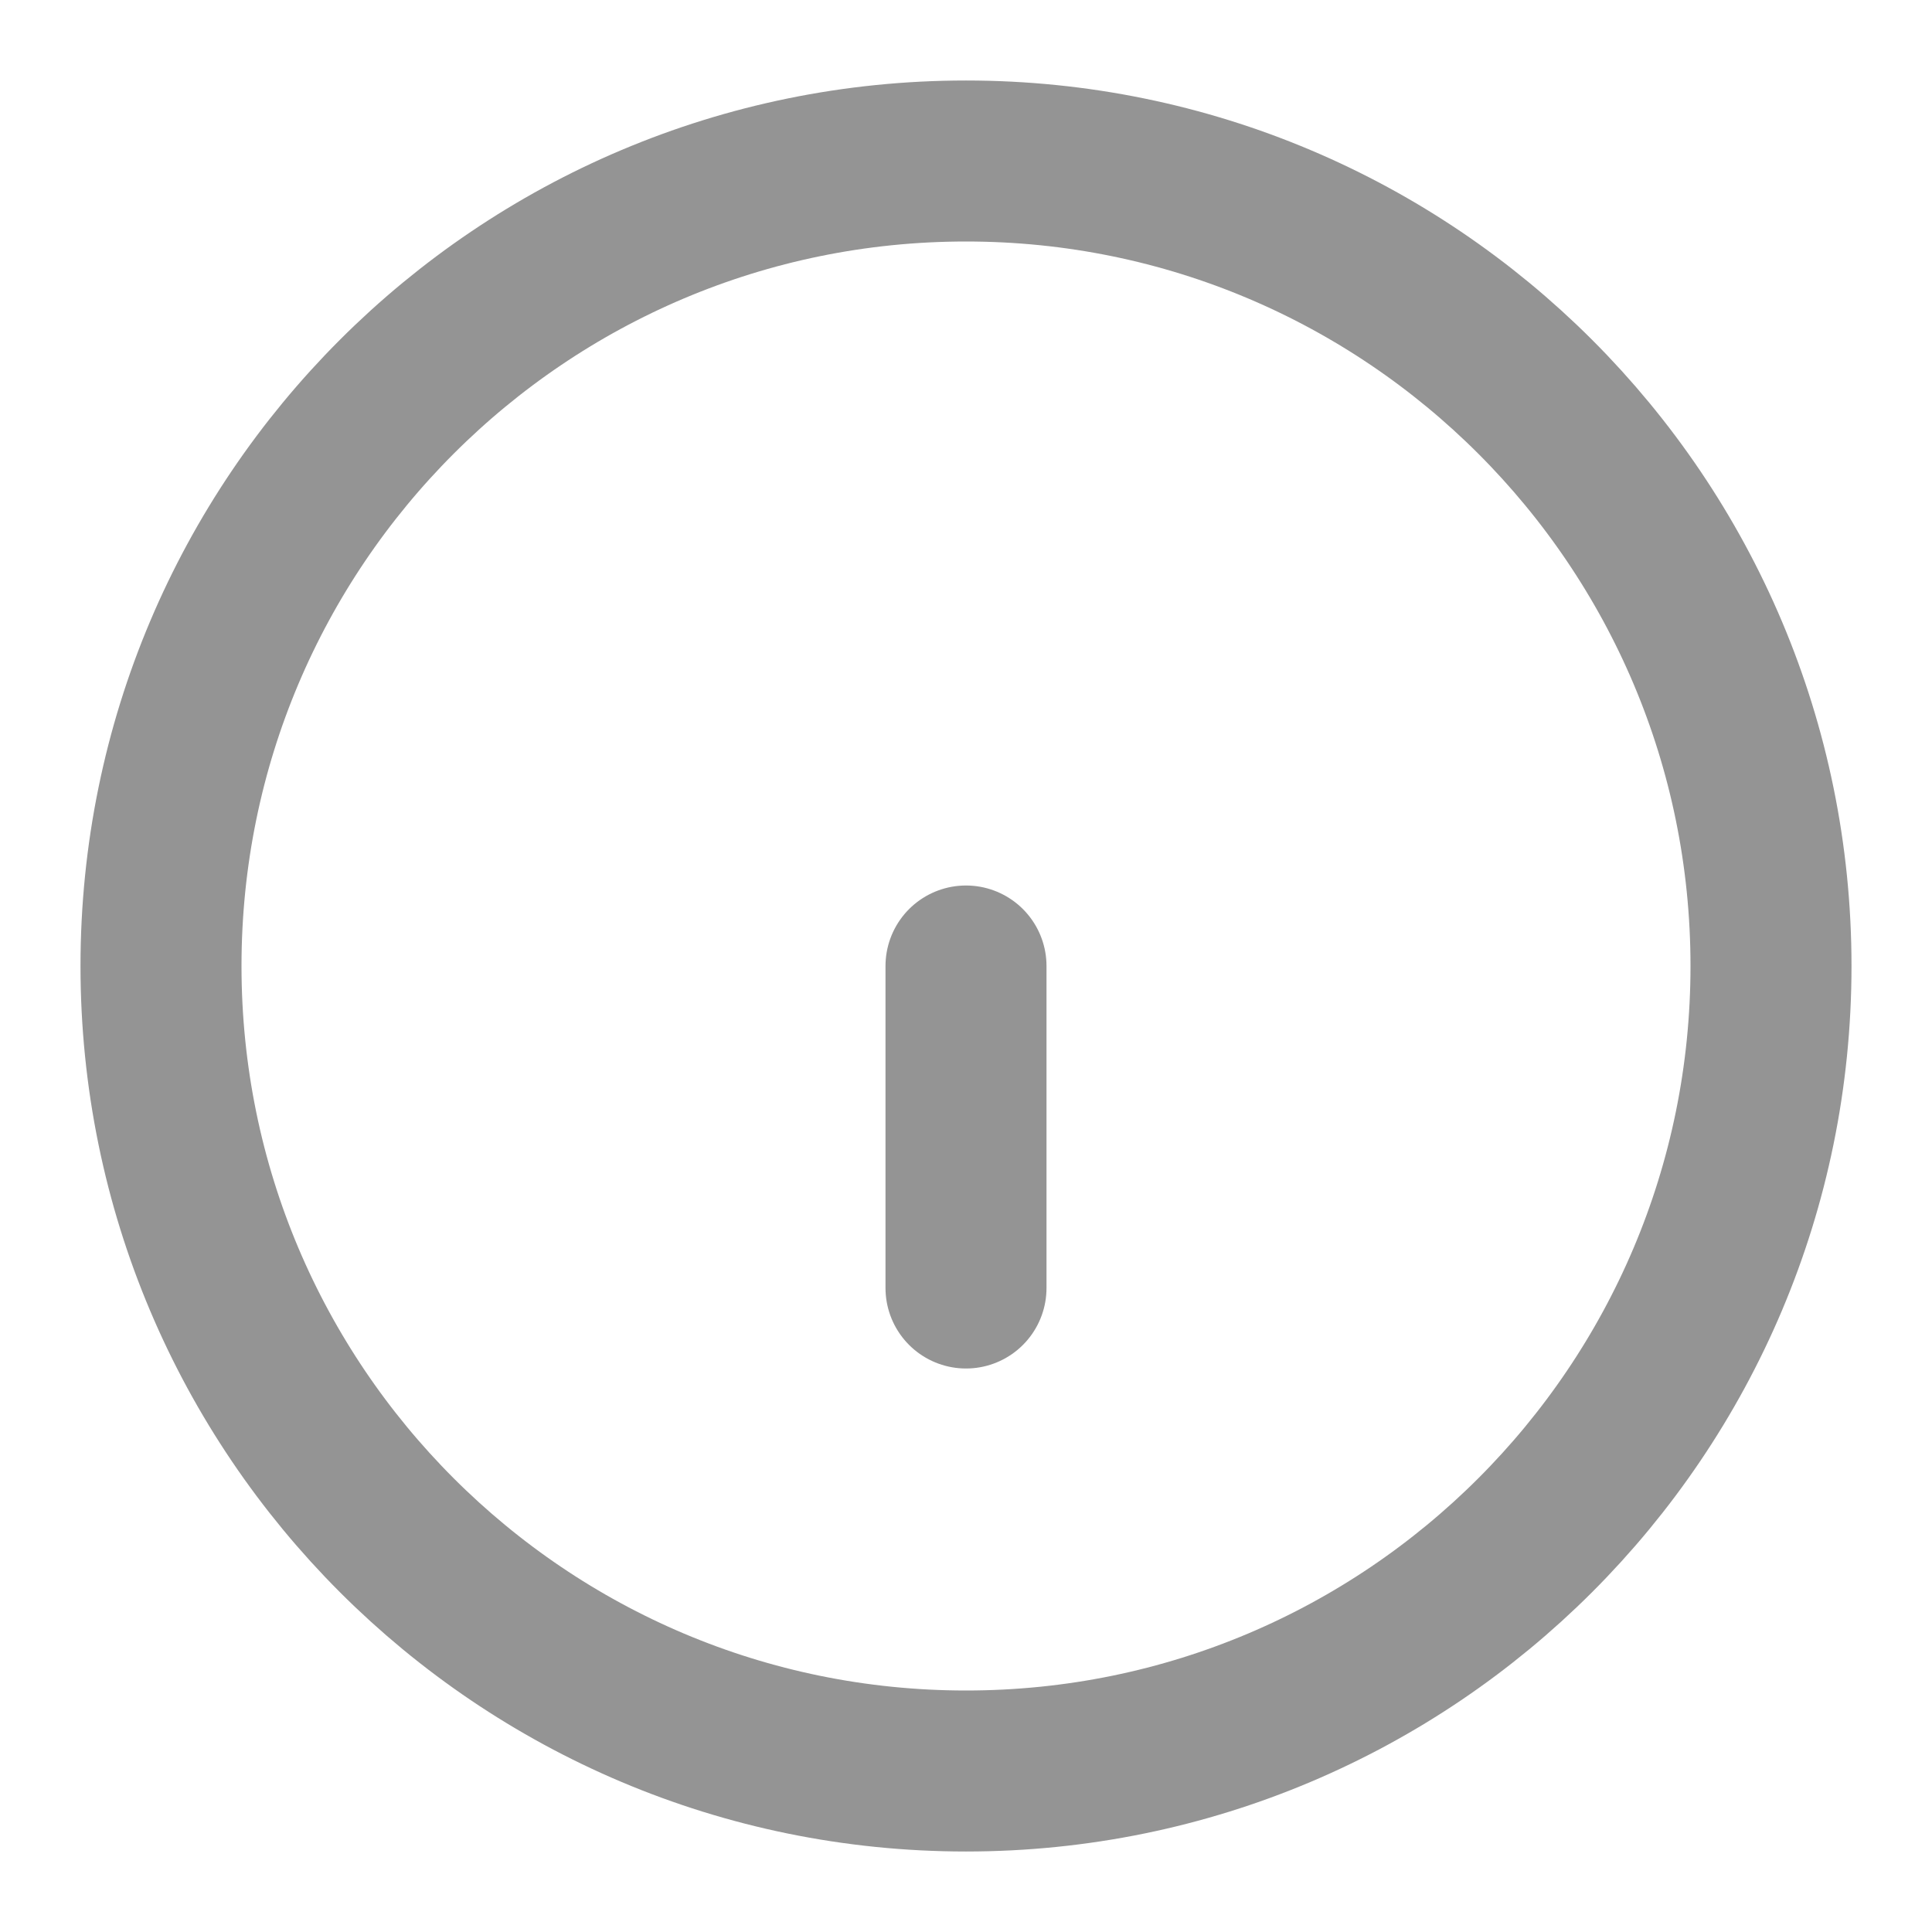
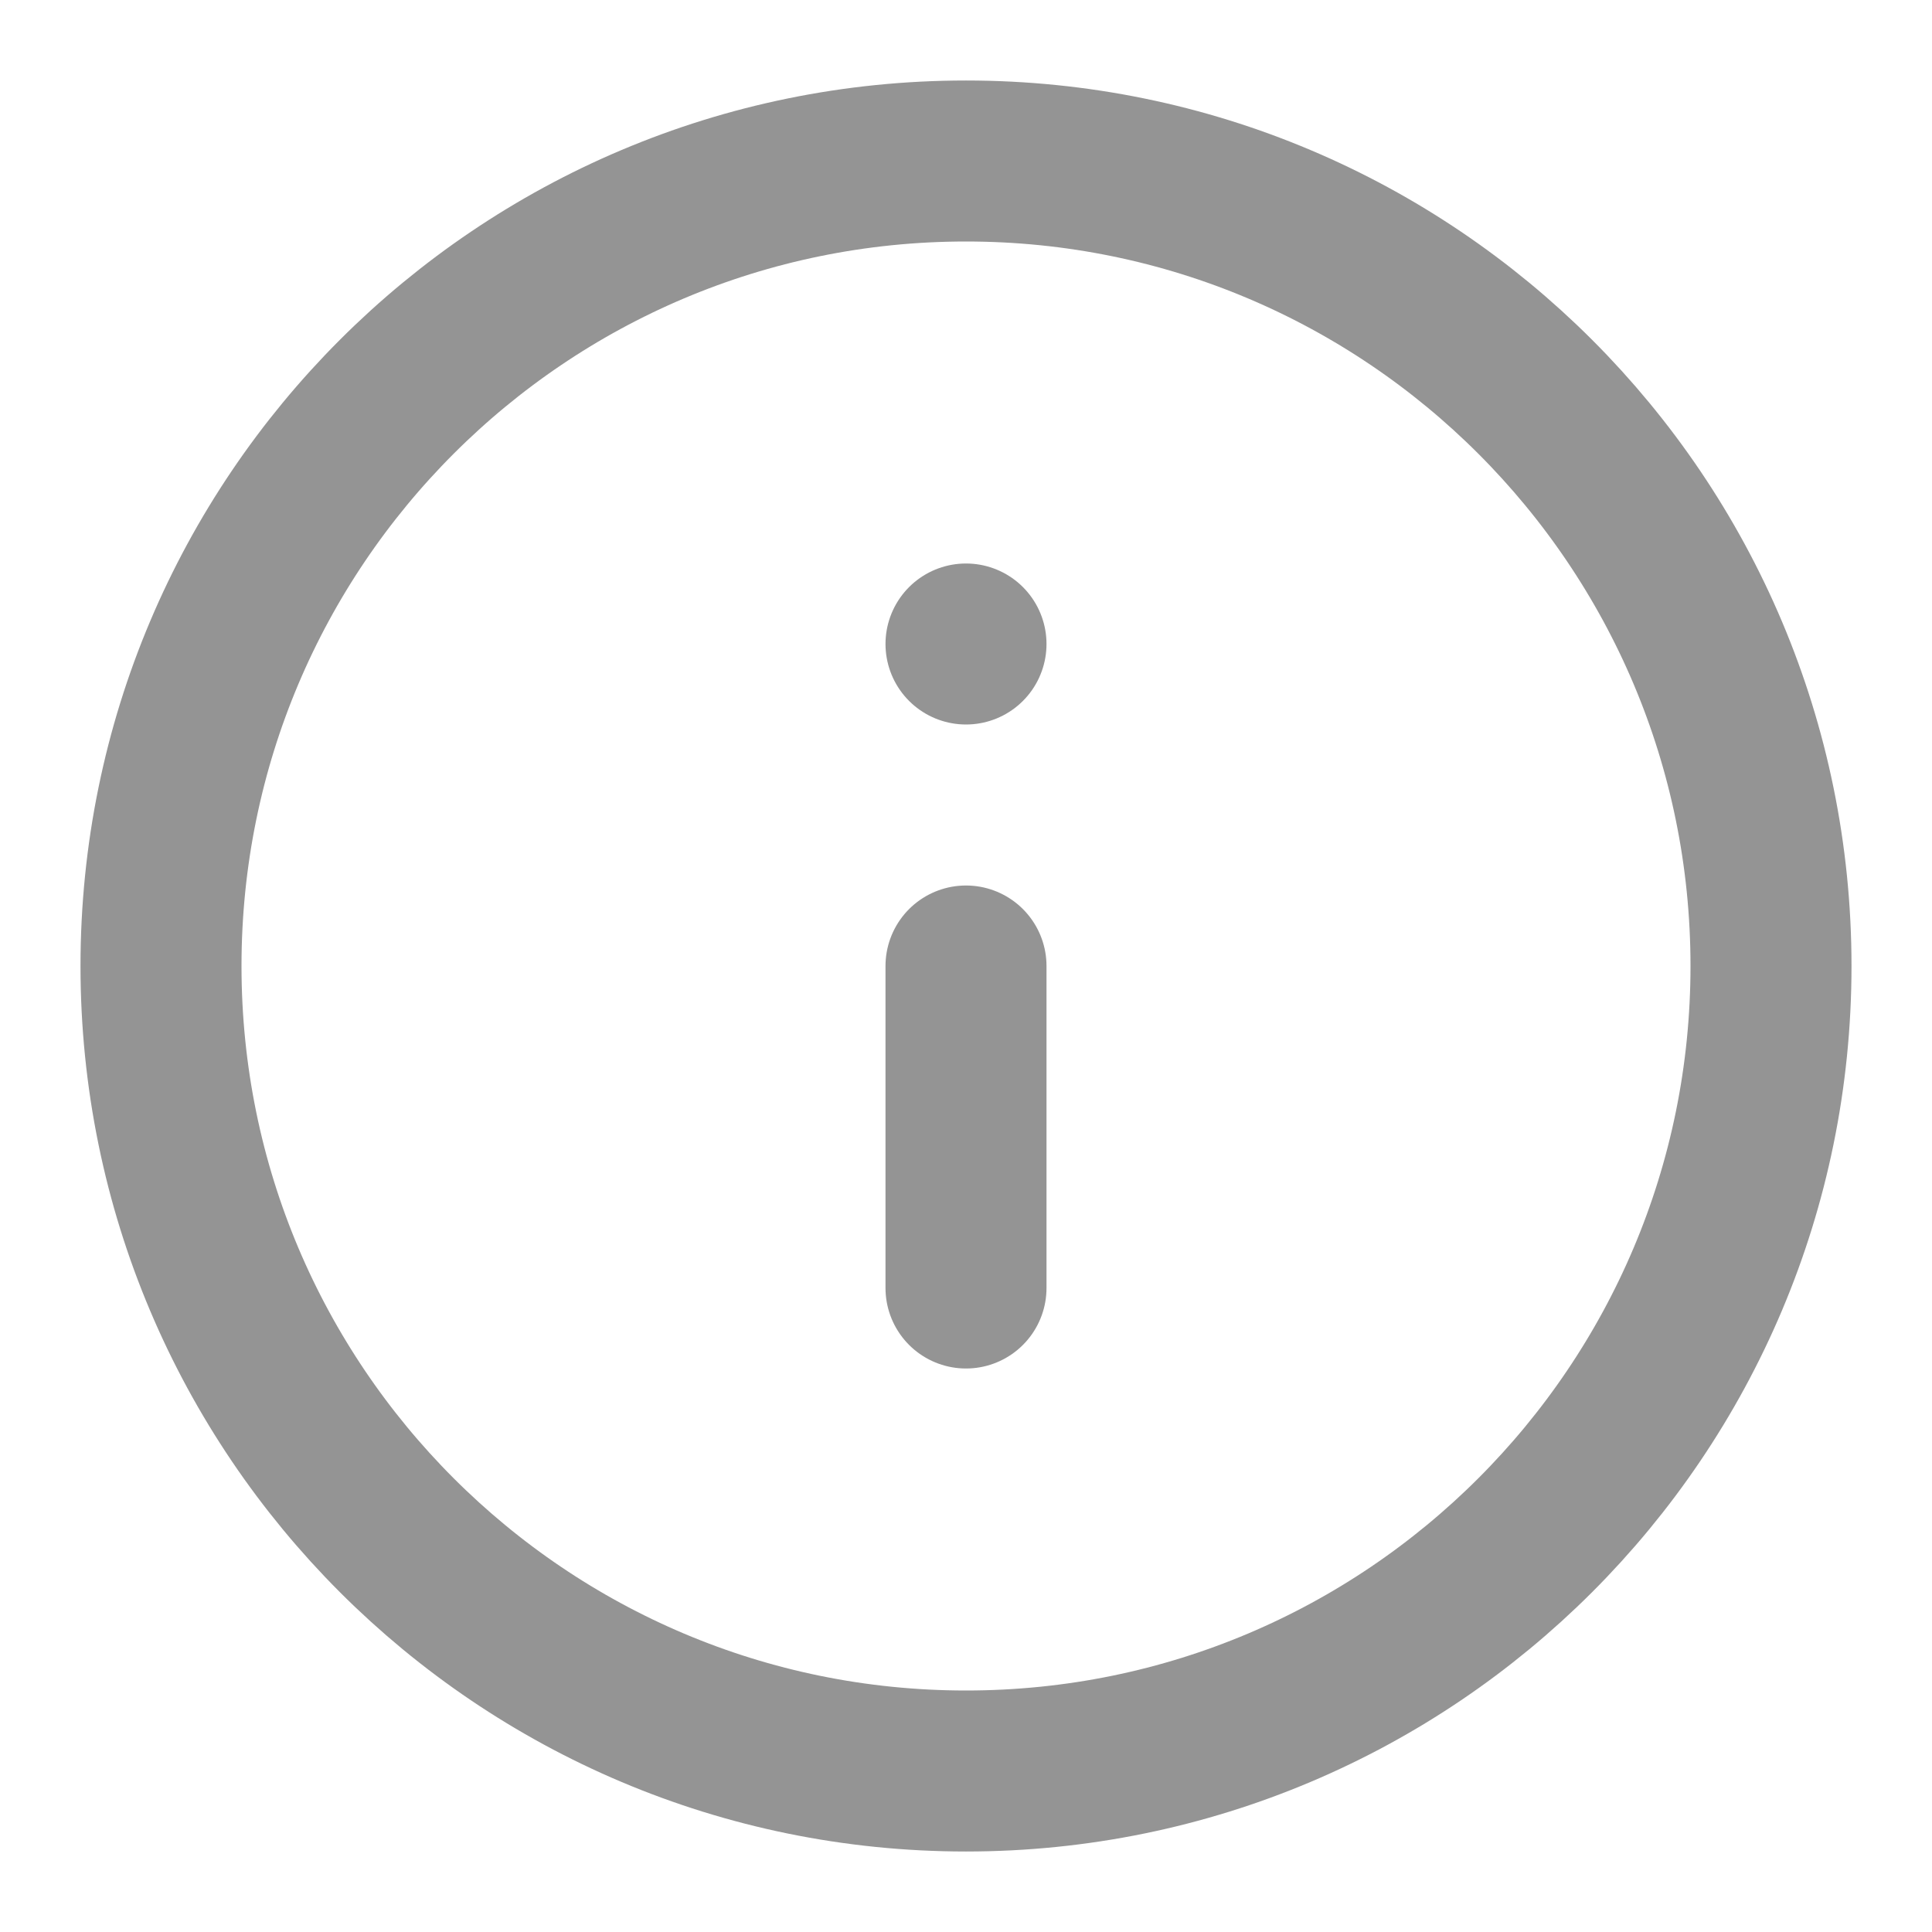
<svg xmlns="http://www.w3.org/2000/svg" fill="none" height="24" stroke="#949494" stroke-linecap="round" stroke-linejoin="round" stroke-width="2" viewBox="0 0 24 24" width="24">
  <circle cx="12" cy="12" r="10" />
-   <path d="m12 16v-4" />
+   <line x1="12" y1="16" x2="12" y2="12" />
+   <line x1="12" y1="8" x2="12" y2="8" />
</svg>
